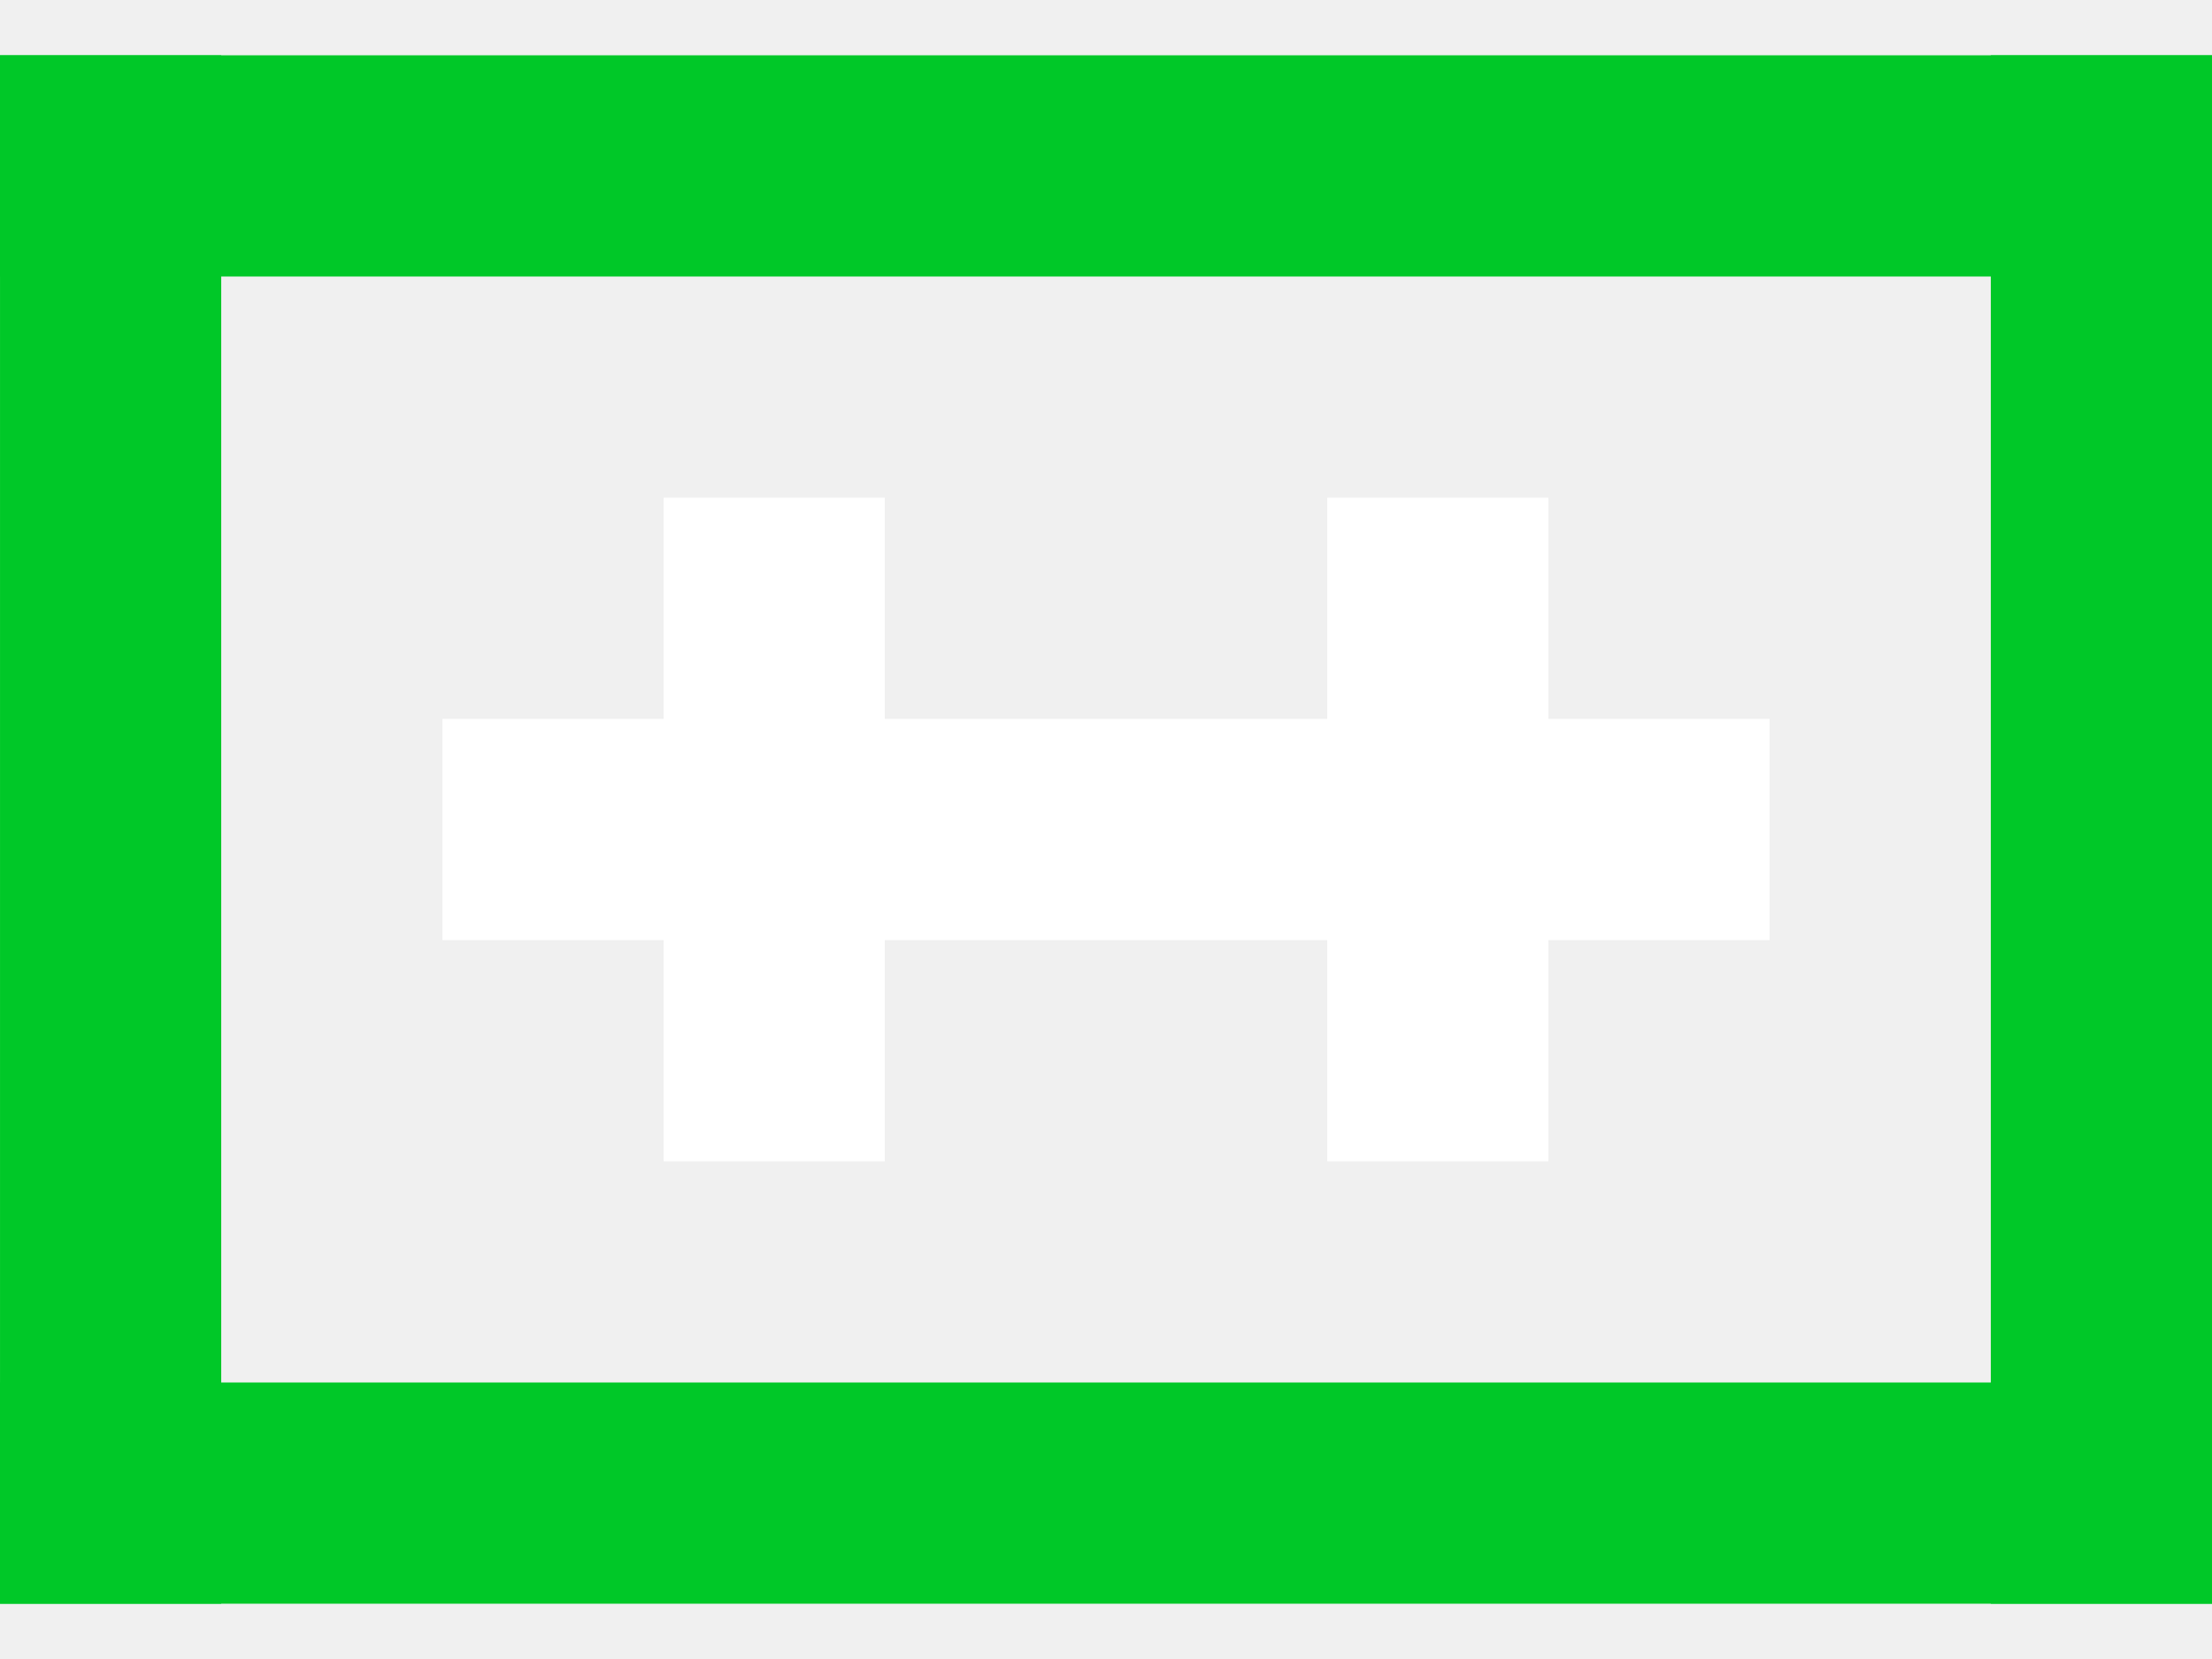
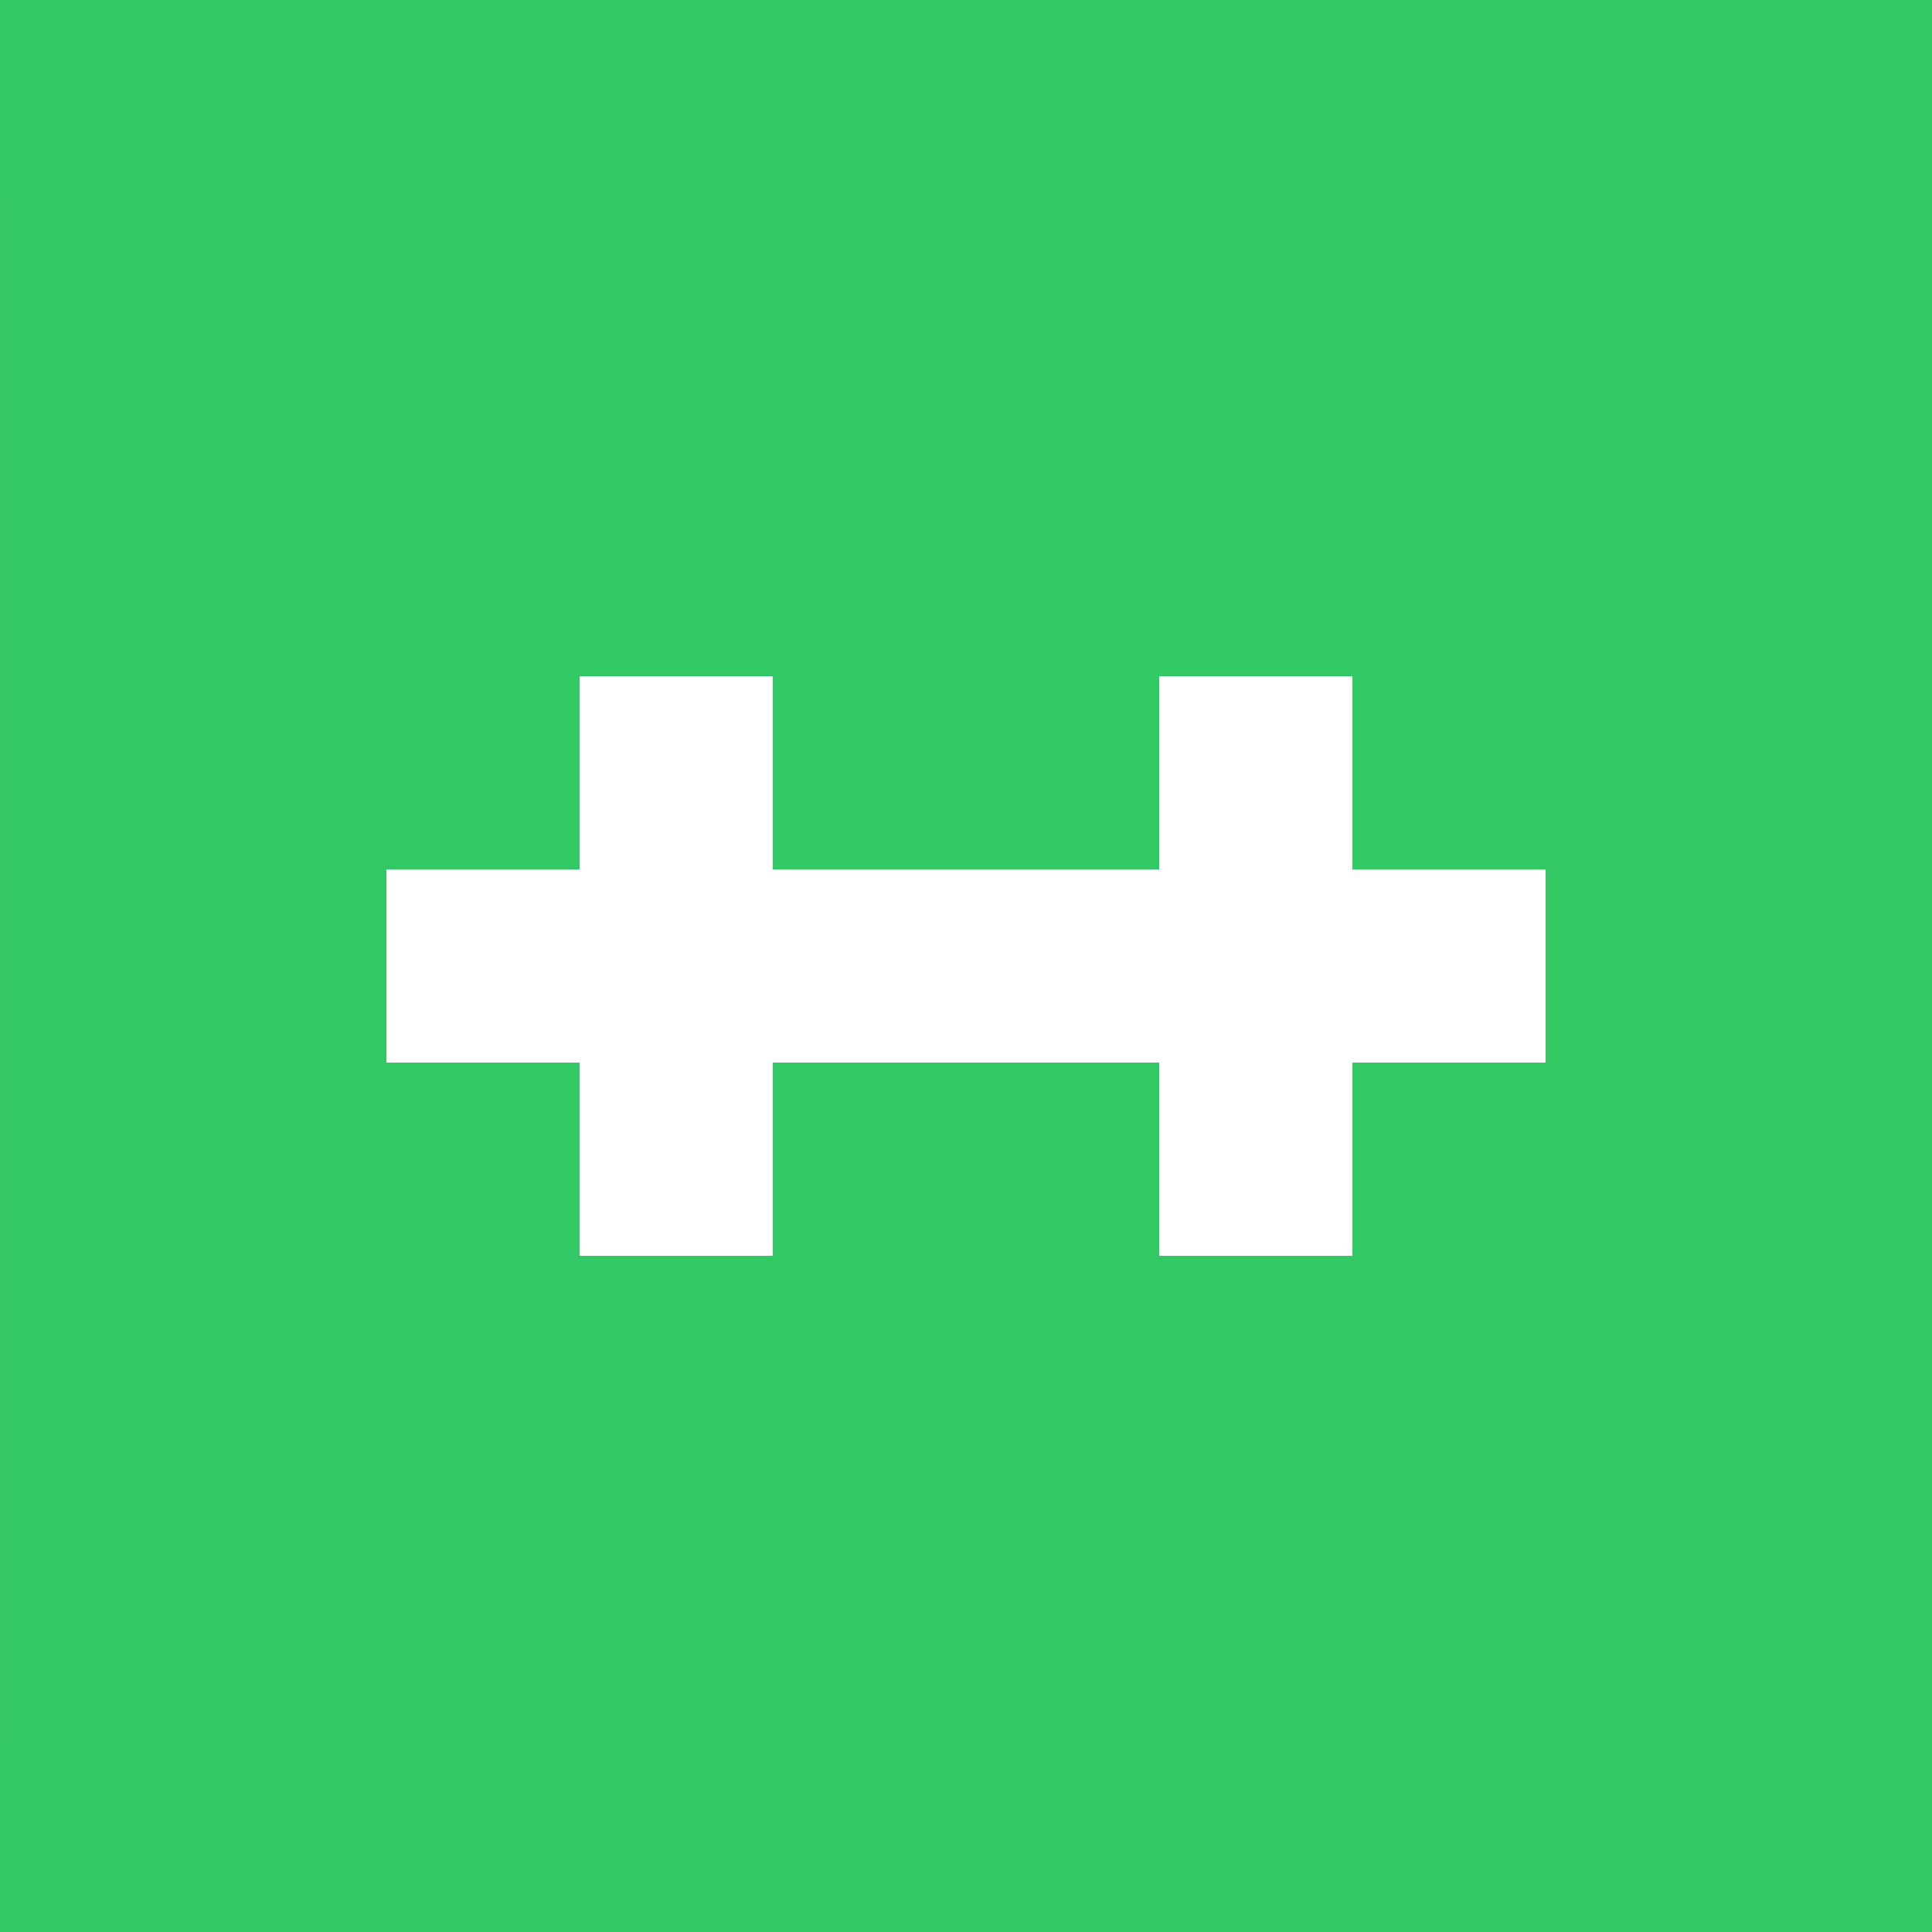
- <svg xmlns="http://www.w3.org/2000/svg" width="40" height="30" id="svg3911" version="1.1">
+ <svg xmlns="http://www.w3.org/2000/svg" width="40" height="40" id="svg3911" version="1.1">
  <defs id="defs3913" />
-   <g id="layer1" transform="translate(0,-18)">
+   <g id="layer1" transform="translate(0,-8)">
    <g style="fill:#00c828;fill-opacity:1" transform="translate(-435.0577,-178.224)" id="g4313-3-8">
-       <g style="fill:#ffffff;fill-opacity:1" id="g4272-8-8" transform="translate(-4,0)">
+       <rect style="fill:#32c864;fill-opacity:1;stroke:none" id="rect4096-1-9-4-5-1-8-7-1-3-9-92-9-86" width="40" height="40" x="-475.058" y="-226.224" transform="scale(-1,-1)" />
+       <g style="fill:#ffffff;fill-opacity:1" id="g4272-8-8" transform="translate(-4,-5)">
        <rect style="fill:#ffffff;fill-opacity:1;stroke:none" id="rect4096-1-9-4-5-1-8-7-1-8-7" width="4" height="24" x="209.224" y="-471.058" transform="matrix(0,1,-1,0,0,0)" />
        <rect style="fill:#ffffff;fill-opacity:1;stroke:none" id="rect4096-1-9-9-5-3-6-8-1-2-9" width="4" height="12" x="451.058" y="205.224" />
        <rect style="fill:#ffffff;fill-opacity:1;stroke:none" id="rect4096-1-9-9-5-3-6-8-1-0-6-8" width="4" height="12" x="463.058" y="205.224" />
      </g>
-       <rect style="fill:#00c828;fill-opacity:1;stroke:none" id="rect4096-1-9-4-5-1-8-7-1-3-4-9" width="4" height="40" x="221.224" y="-475.058" transform="matrix(0,1,-1,0,0,0)" />
-       <rect style="fill:#00c828;fill-opacity:1;stroke:none" id="rect4096-1-9-4-5-1-8-7-1-3-9-92-96" width="4" height="40" x="197.224" y="-475.058" transform="matrix(0,1,-1,0,0,0)" />
-       <rect style="fill:#00c828;fill-opacity:1;stroke:none" id="rect4096-1-9-4-5-1-8-7-1-3-9-92-9-86" width="4" height="28" x="-439.058" y="-225.224" transform="scale(-1,-1)" />
-       <rect style="fill:#00c828;fill-opacity:1;stroke:none" id="rect4096-1-9-4-5-1-8-7-1-3-9-92-9-8-8" width="4" height="28" x="-475.058" y="-225.224" transform="scale(-1,-1)" />
+       <rect style="fill:#32c864;fill-opacity:1;stroke:none" id="rect4096-1-9-4-5-1-8-7-1-3-4-9" width="4" height="40" x="222.224" y="-475.058" transform="matrix(0,1,-1,0,0,0)" />
+       <rect style="fill:#32c864;fill-opacity:1;stroke:none" id="rect4096-1-9-4-5-1-8-7-1-3-9-92-96" width="4" height="40" x="186.224" y="-475.058" transform="matrix(0,1,-1,0,0,0)" />
+       <rect style="fill:#32c864;fill-opacity:1;stroke:none" id="rect4096-1-9-4-5-1-8-7-1-3-9-92-9-8-8" width="4" height="40" x="-475.058" y="-226.224" transform="scale(-1,-1)" />
    </g>
  </g>
</svg>
